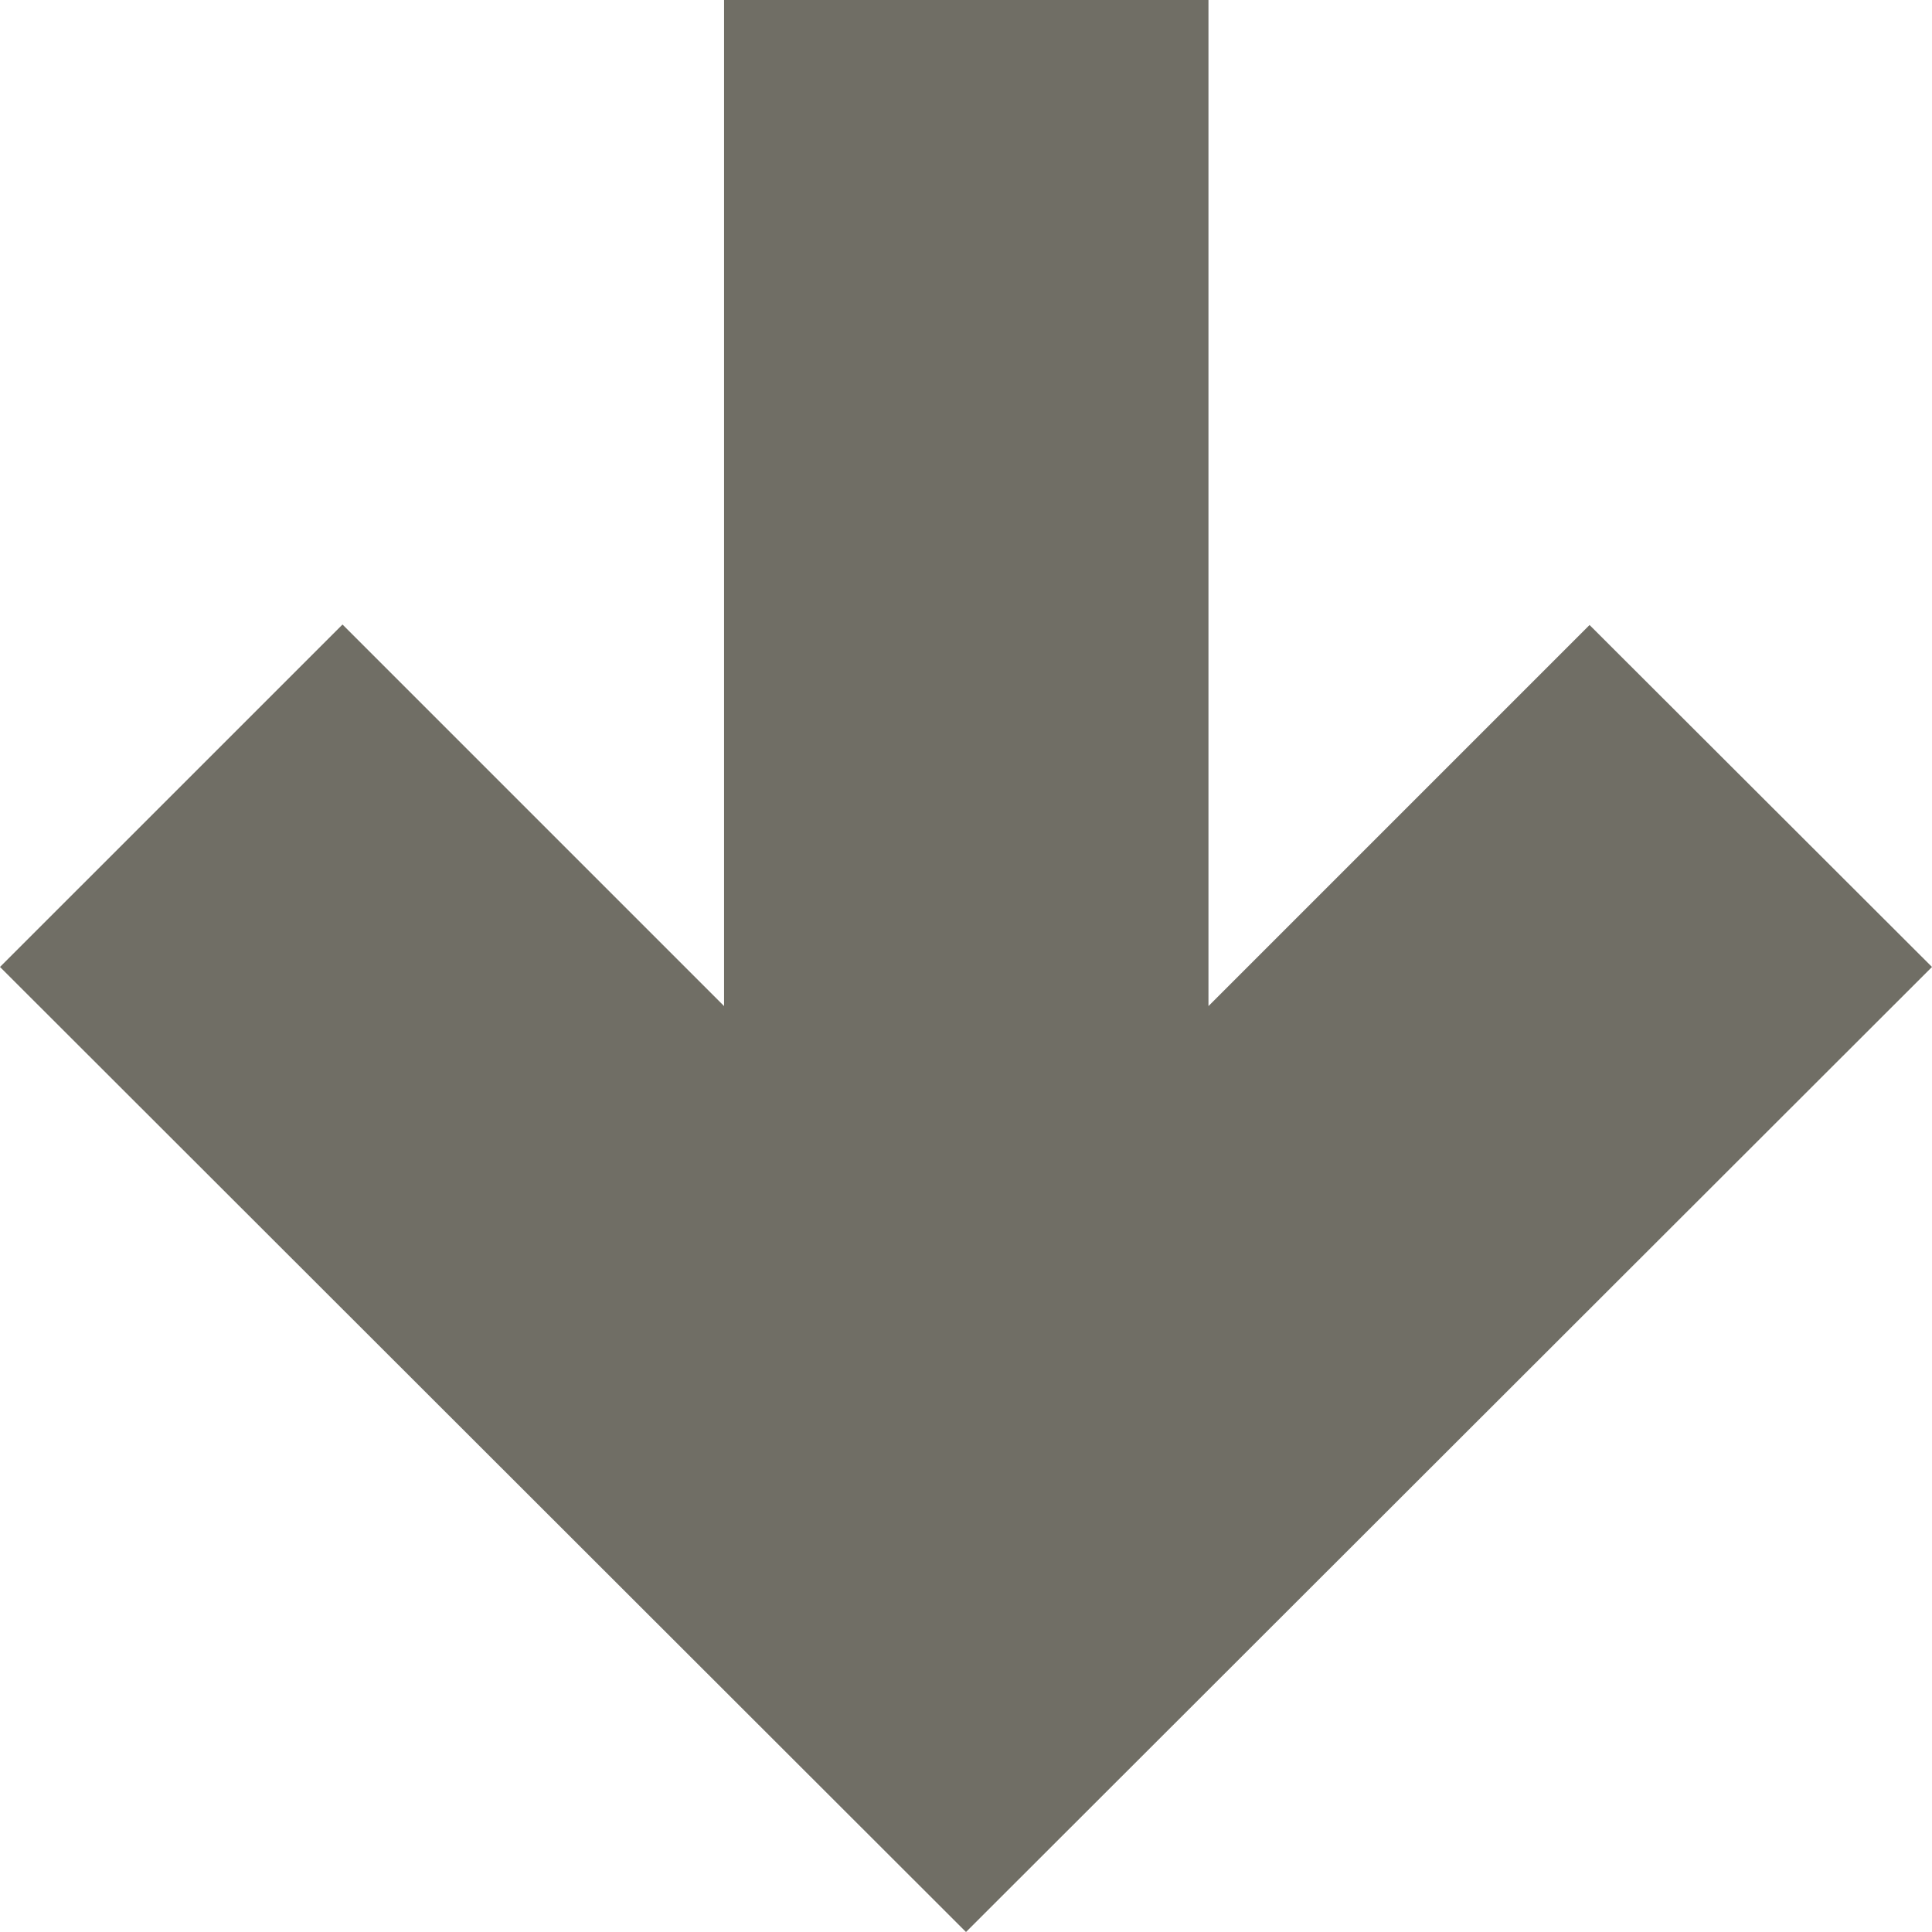
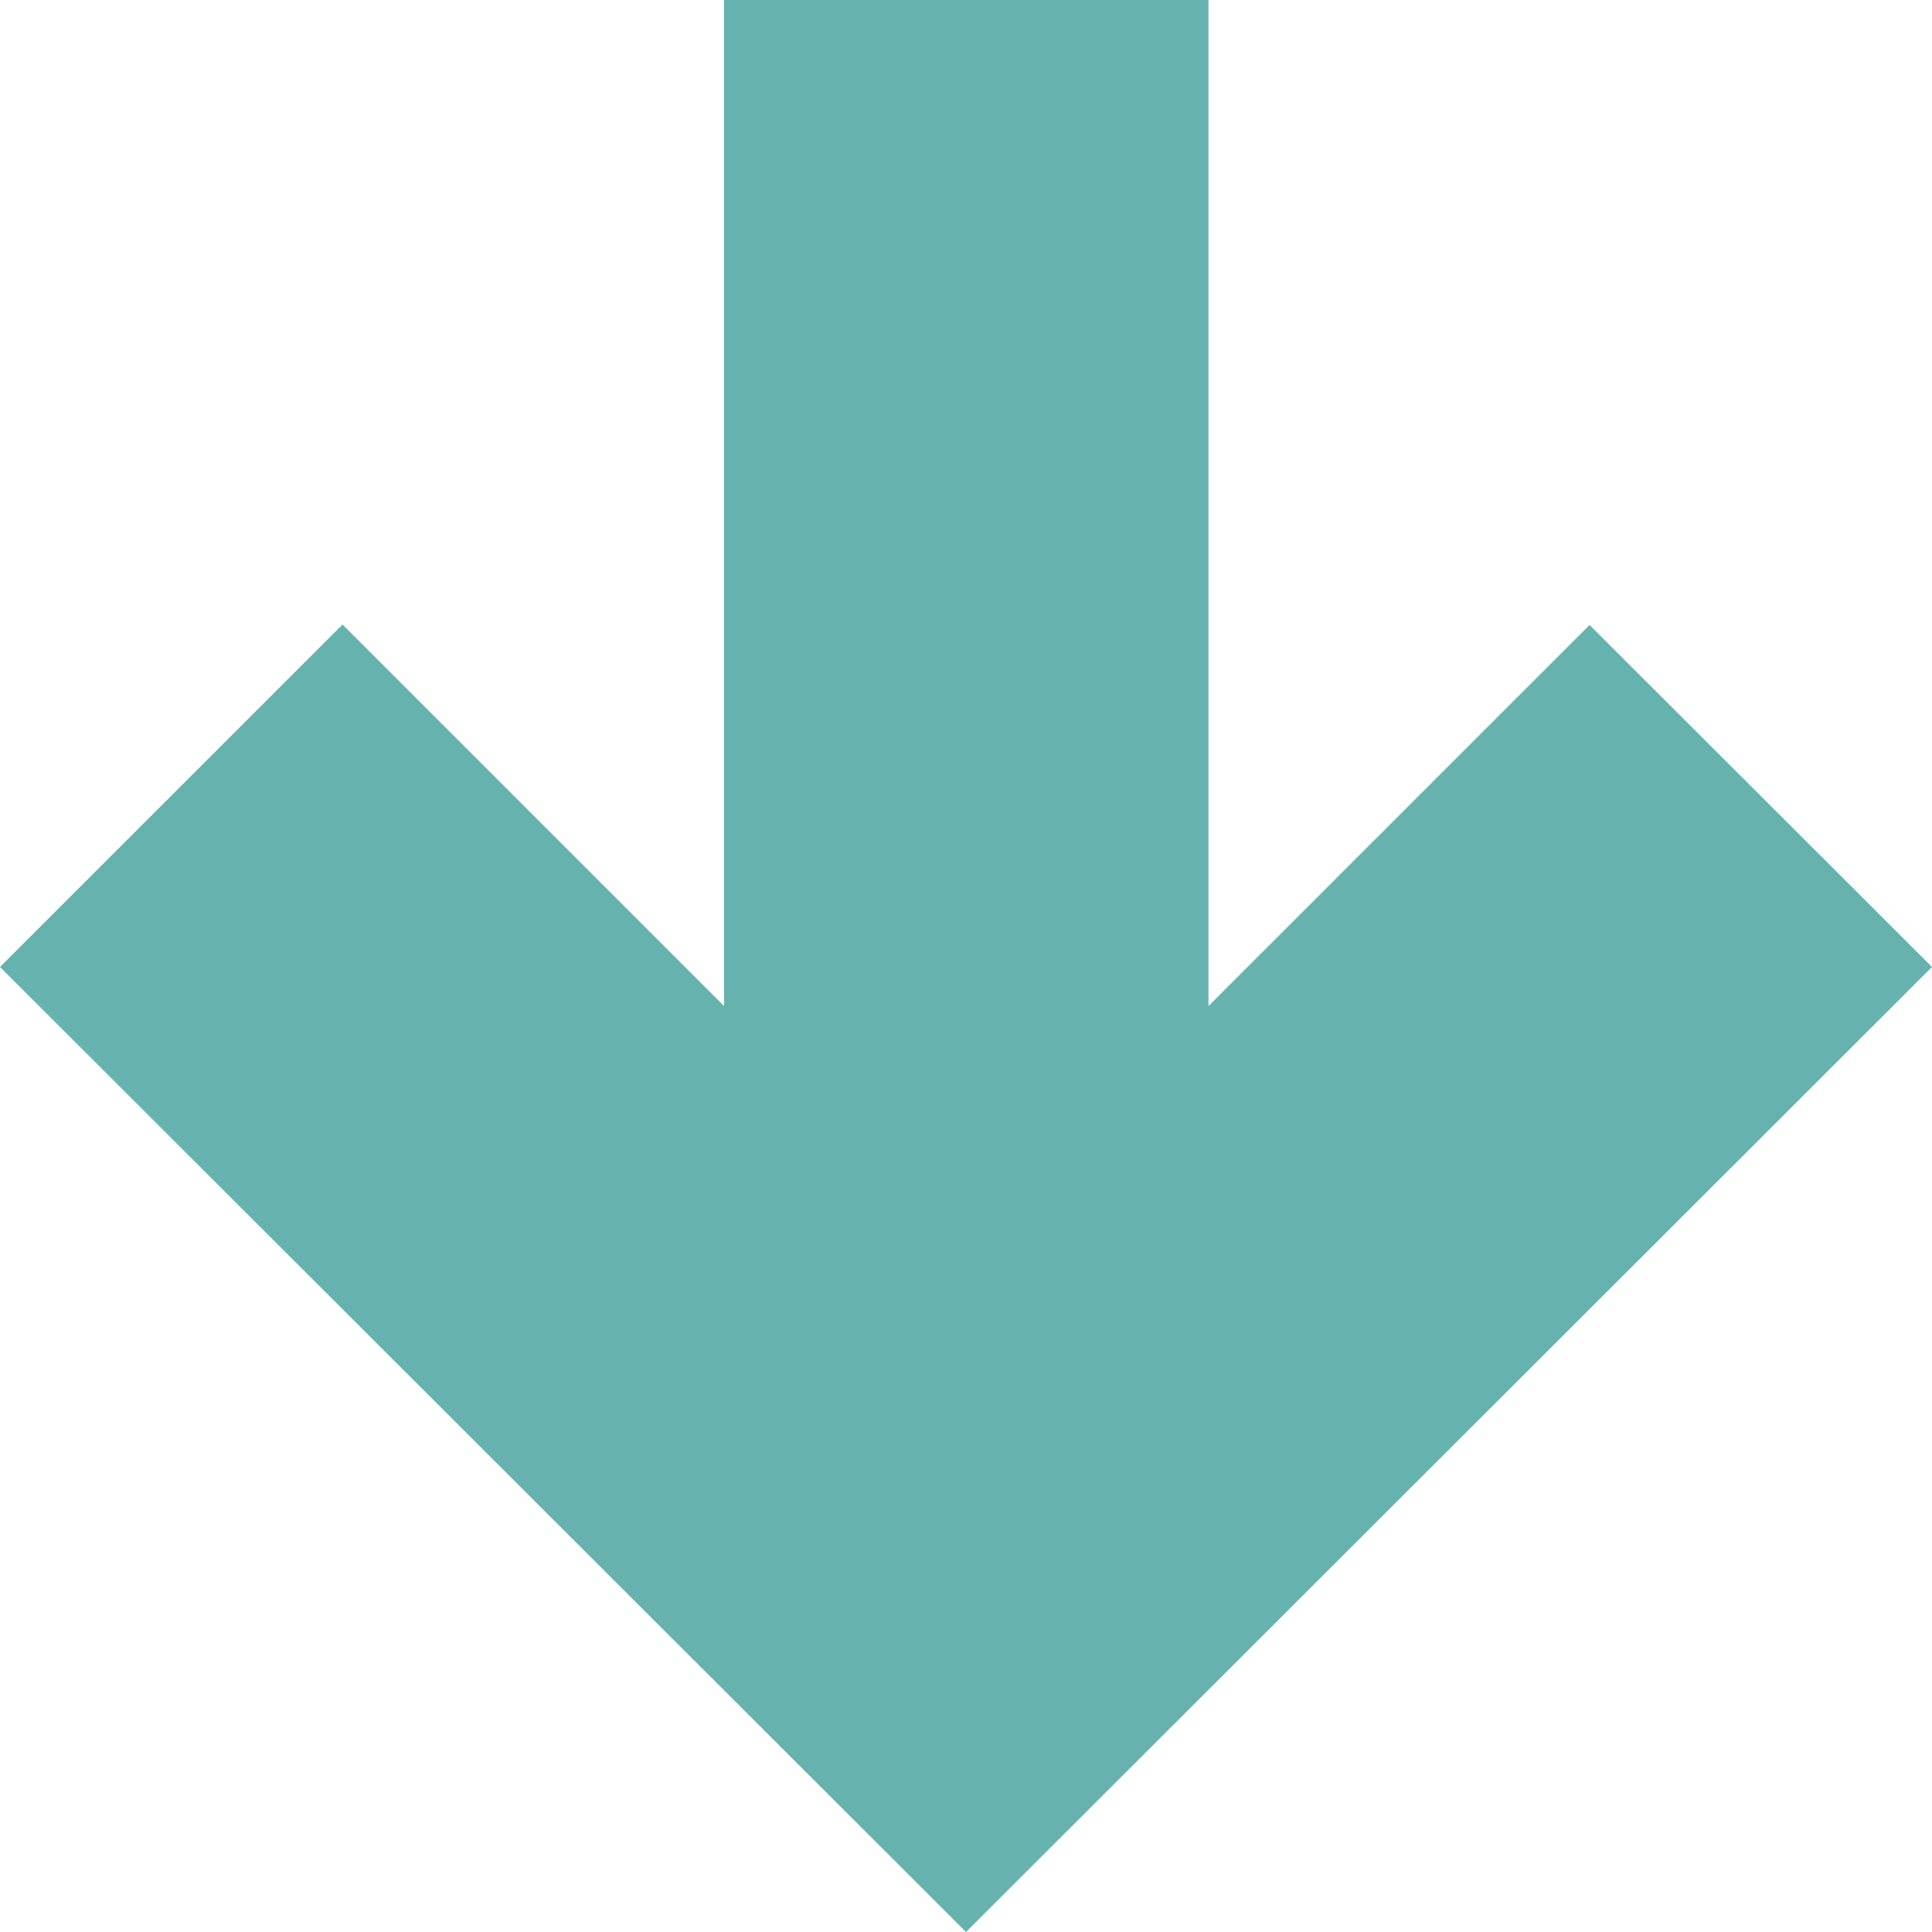
<svg xmlns="http://www.w3.org/2000/svg" version="1.1" id="Capa_1" x="0px" y="0px" viewBox="0 0 32 32" style="enable-background:new 0 0 32 32;" xml:space="preserve">
  <g>
    <g id="arrow_x5F_down">
-       <path style="fill:#706e65;" d="M32,16.016l-5.672-5.664c0,0-3.18,3.18-6.312,6.312V0h-8.023v16.664l-6.32-6.32L0,16.016L16,32    L32,16.016z" />
+       <path style="fill:#66b2af;" d="M32,16.016l-5.672-5.664c0,0-3.18,3.18-6.312,6.312V0h-8.023v16.664l-6.32-6.32L0,16.016L16,32    L32,16.016z" />
    </g>
  </g>
  <g>
</g>
  <g>
</g>
  <g>
</g>
  <g>
</g>
  <g>
</g>
  <g>
</g>
  <g>
</g>
  <g>
</g>
  <g>
</g>
  <g>
</g>
  <g>
</g>
  <g>
</g>
  <g>
</g>
  <g>
</g>
  <g>
</g>
</svg>
